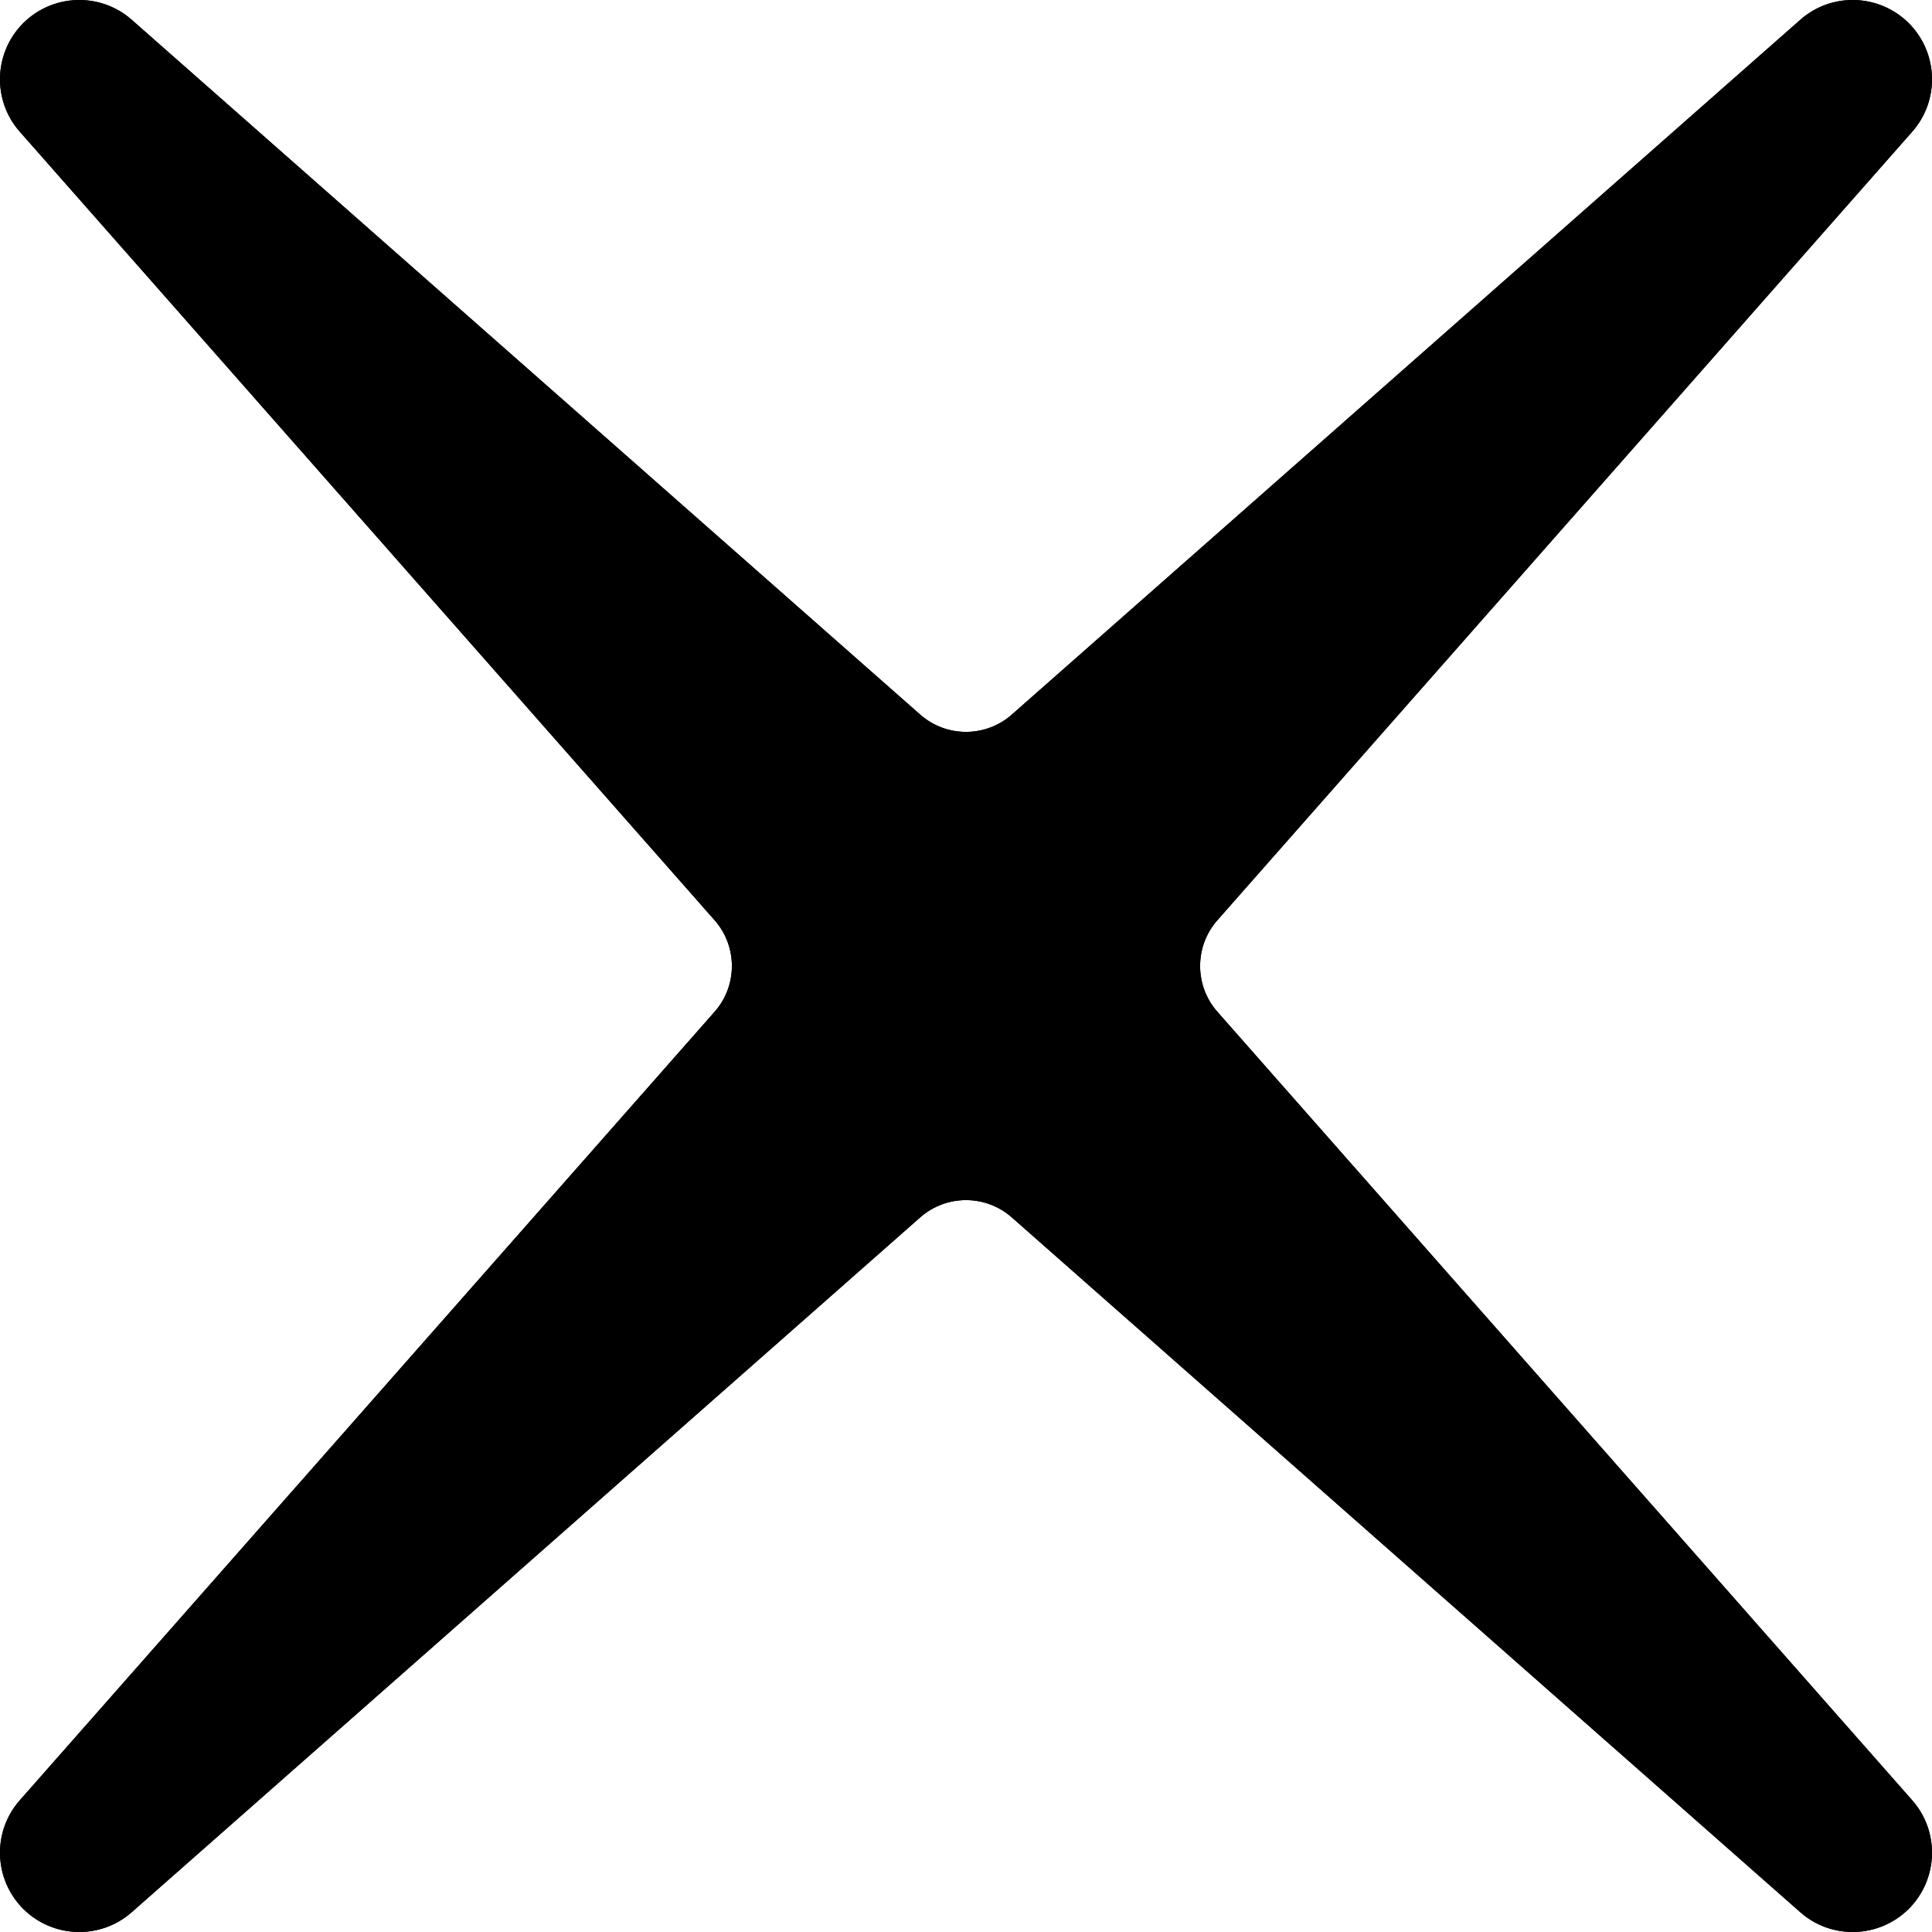
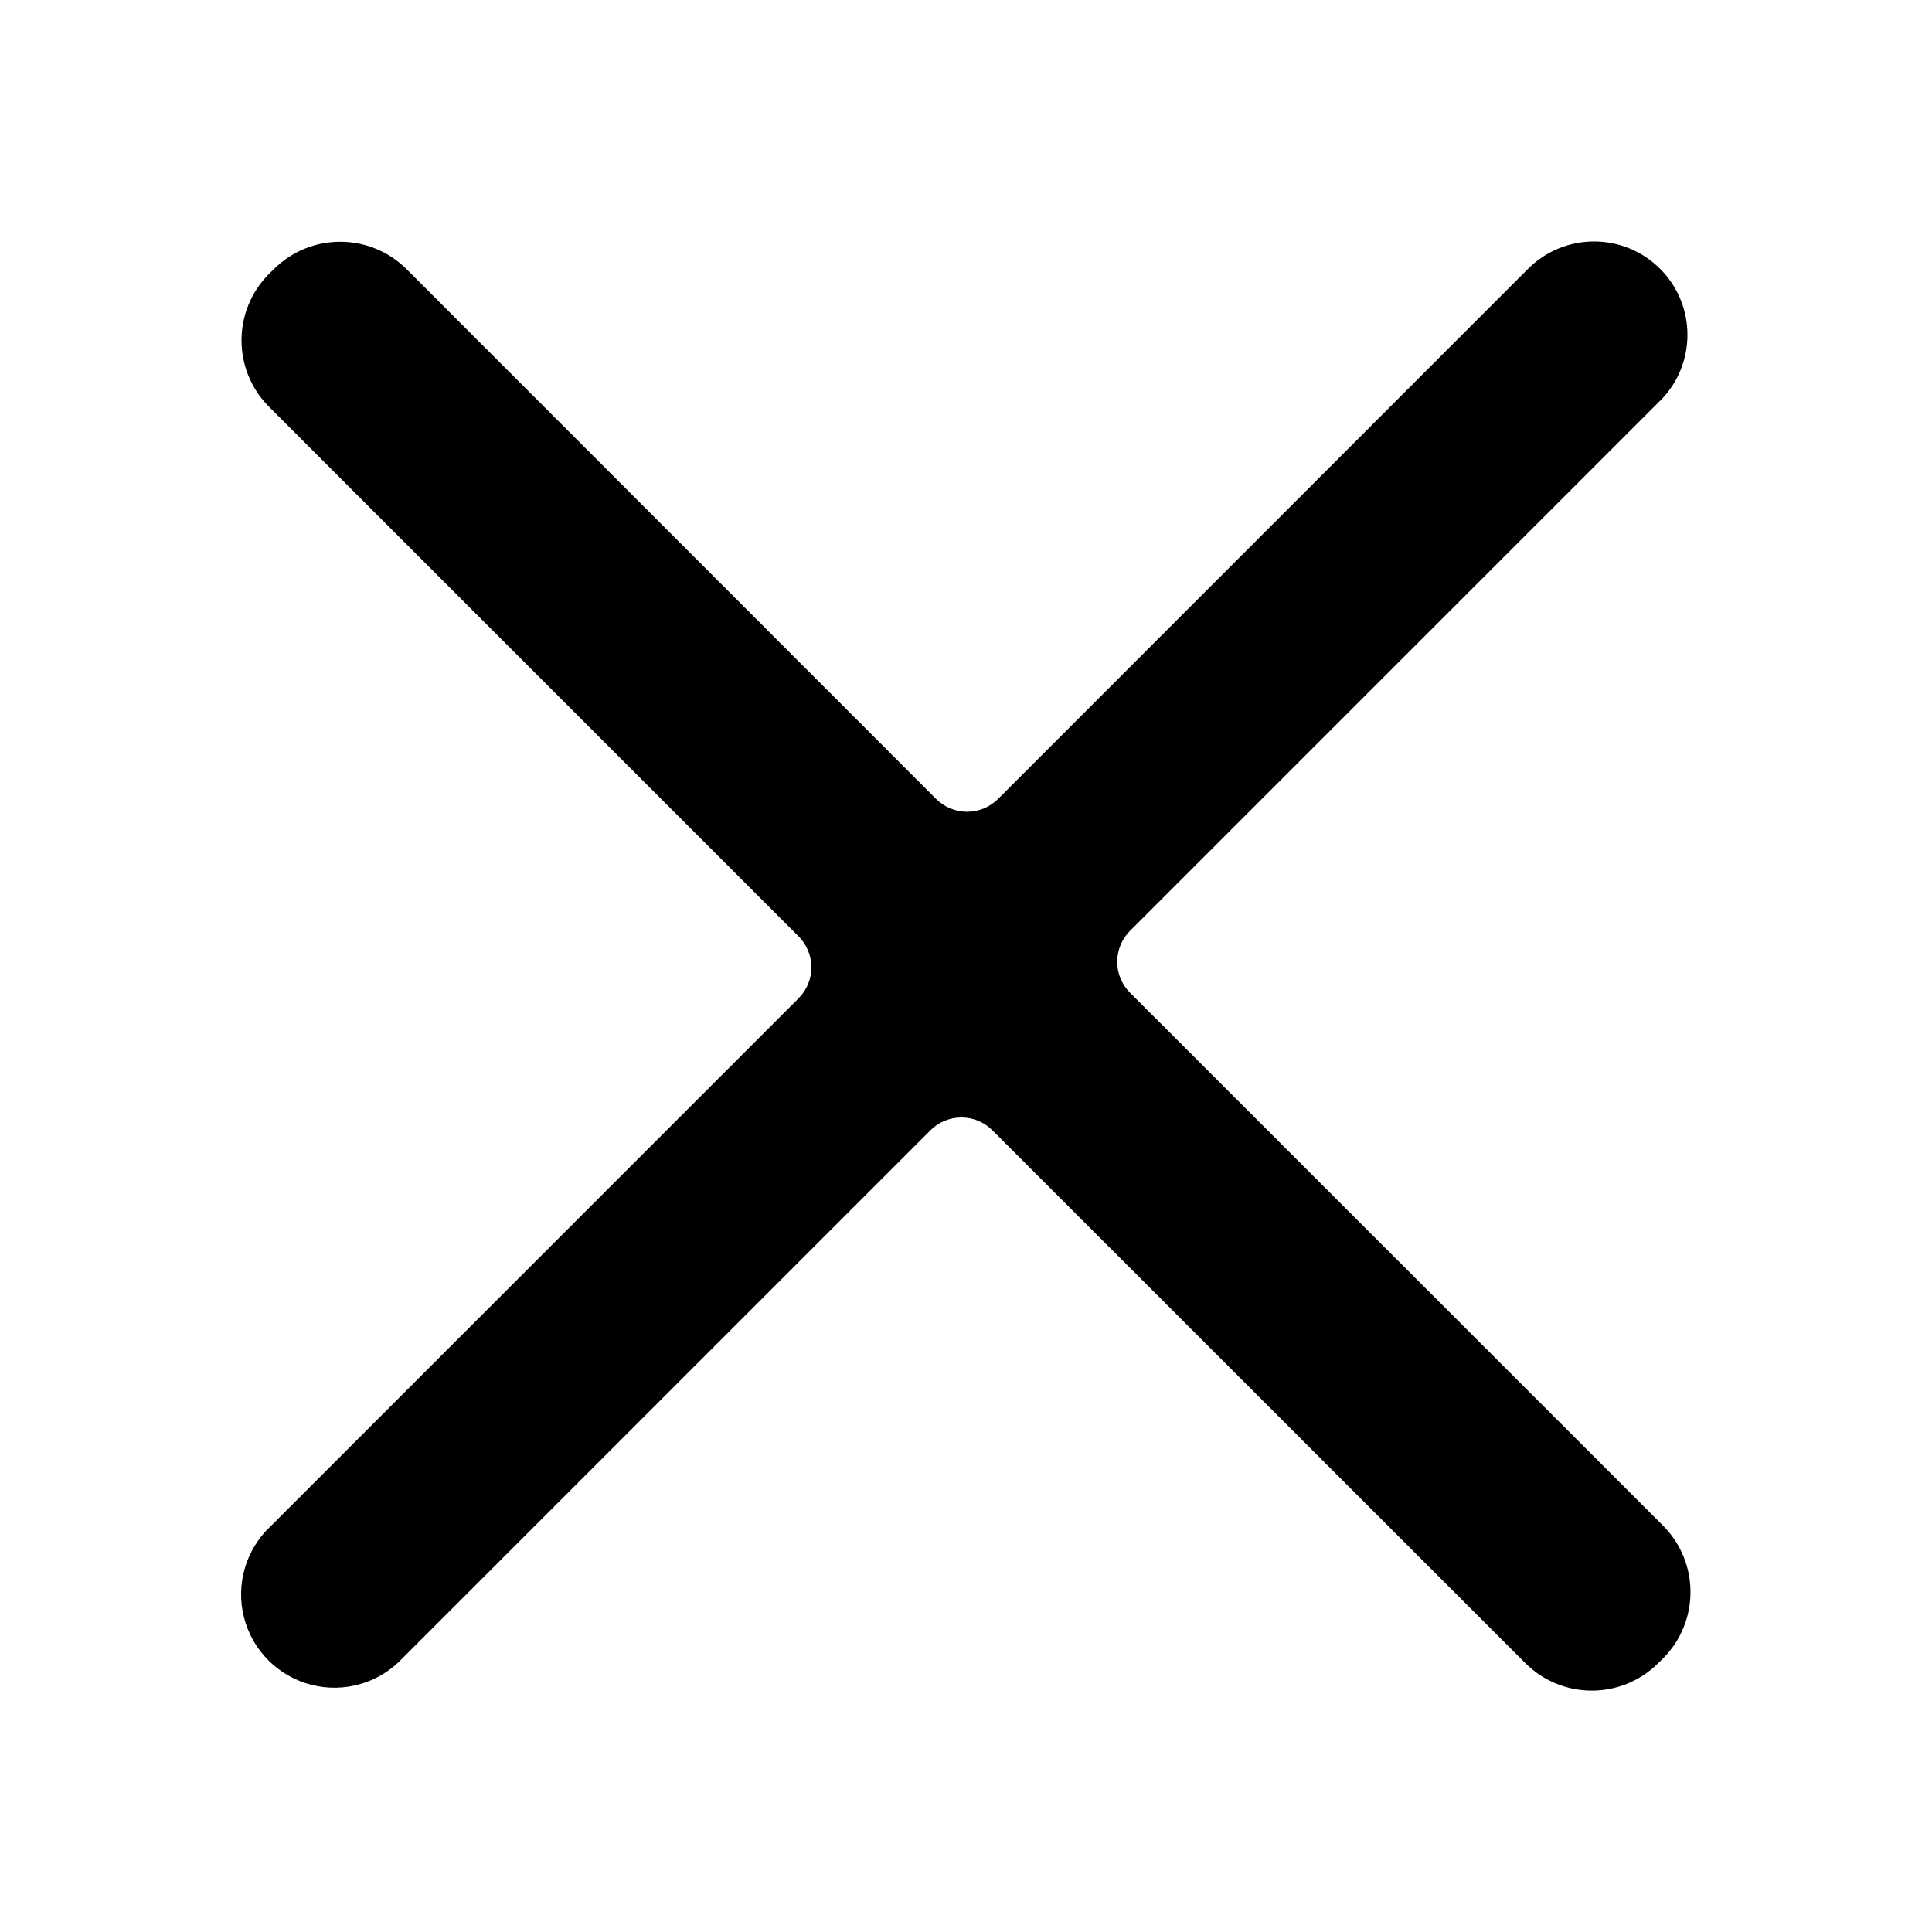
- <svg xmlns="http://www.w3.org/2000/svg" xmlns:xlink="http://www.w3.org/1999/xlink" viewBox="0 0 14 14" version="1.1">
-   <defs>
-     <path d="M14.832,1.168 L14.832,1.168 C14.617,0.954 14.273,0.943 14.046,1.143 L8.331,6.179 C8.142,6.345 7.858,6.345 7.669,6.179 L1.954,1.143 C1.727,0.943 1.383,0.954 1.168,1.168 L1.168,1.168 C0.954,1.383 0.943,1.727 1.143,1.954 L6.179,7.669 C6.345,7.858 6.345,8.142 6.179,8.331 L1.143,14.046 C0.943,14.273 0.954,14.617 1.168,14.832 L1.168,14.832 C1.383,15.046 1.727,15.057 1.954,14.857 L7.669,9.821 C7.858,9.655 8.142,9.655 8.331,9.821 L14.046,14.857 C14.273,15.057 14.617,15.046 14.832,14.832 L14.832,14.832 C15.046,14.617 15.057,14.273 14.857,14.046 L9.821,8.331 C9.655,8.142 9.655,7.858 9.821,7.669 L14.857,1.954 C15.057,1.727 15.046,1.383 14.832,1.168 Z" id="path-1" />
-   </defs>
-   <g id="Symbols" stroke="none" stroke-width="1" fill="none" fill-rule="evenodd">
-     <g id="Icon/System/Close_regular" transform="translate(-1, -1)">
-       <g id="close">
-         <g id="Shape">
-           <use fill="currentColor" xlink:href="#path-1" />
-           <use fill="currentColor" xlink:href="#path-1" />
-         </g>
-       </g>
-     </g>
+ <svg xmlns="http://www.w3.org/2000/svg" viewBox="0 0 16 16">
+   <g fill="none" fill-rule="evenodd">
+     <path d="M13.748 3.32a.773.773 0 0 0-1.093-1.094l-4.389 4.39a.363.363 0 0 1-.514 0L3.368 2.23a.779.779 0 0 0-1.101 0l-.039.038a.779.779 0 0 0 0 1.101l4.385 4.385a.363.363 0 0 1 0 .514l-4.37 4.37a.773.773 0 1 0 1.092 1.093l4.37-4.37a.363.363 0 0 1 .514 0l4.413 4.412a.779.779 0 0 0 1.101 0l.039-.038a.779.779 0 0 0 0-1.101L9.359 8.222a.363.363 0 0 1 0-.514l4.389-4.389z" fill="currentColor" />
  </g>
</svg>
